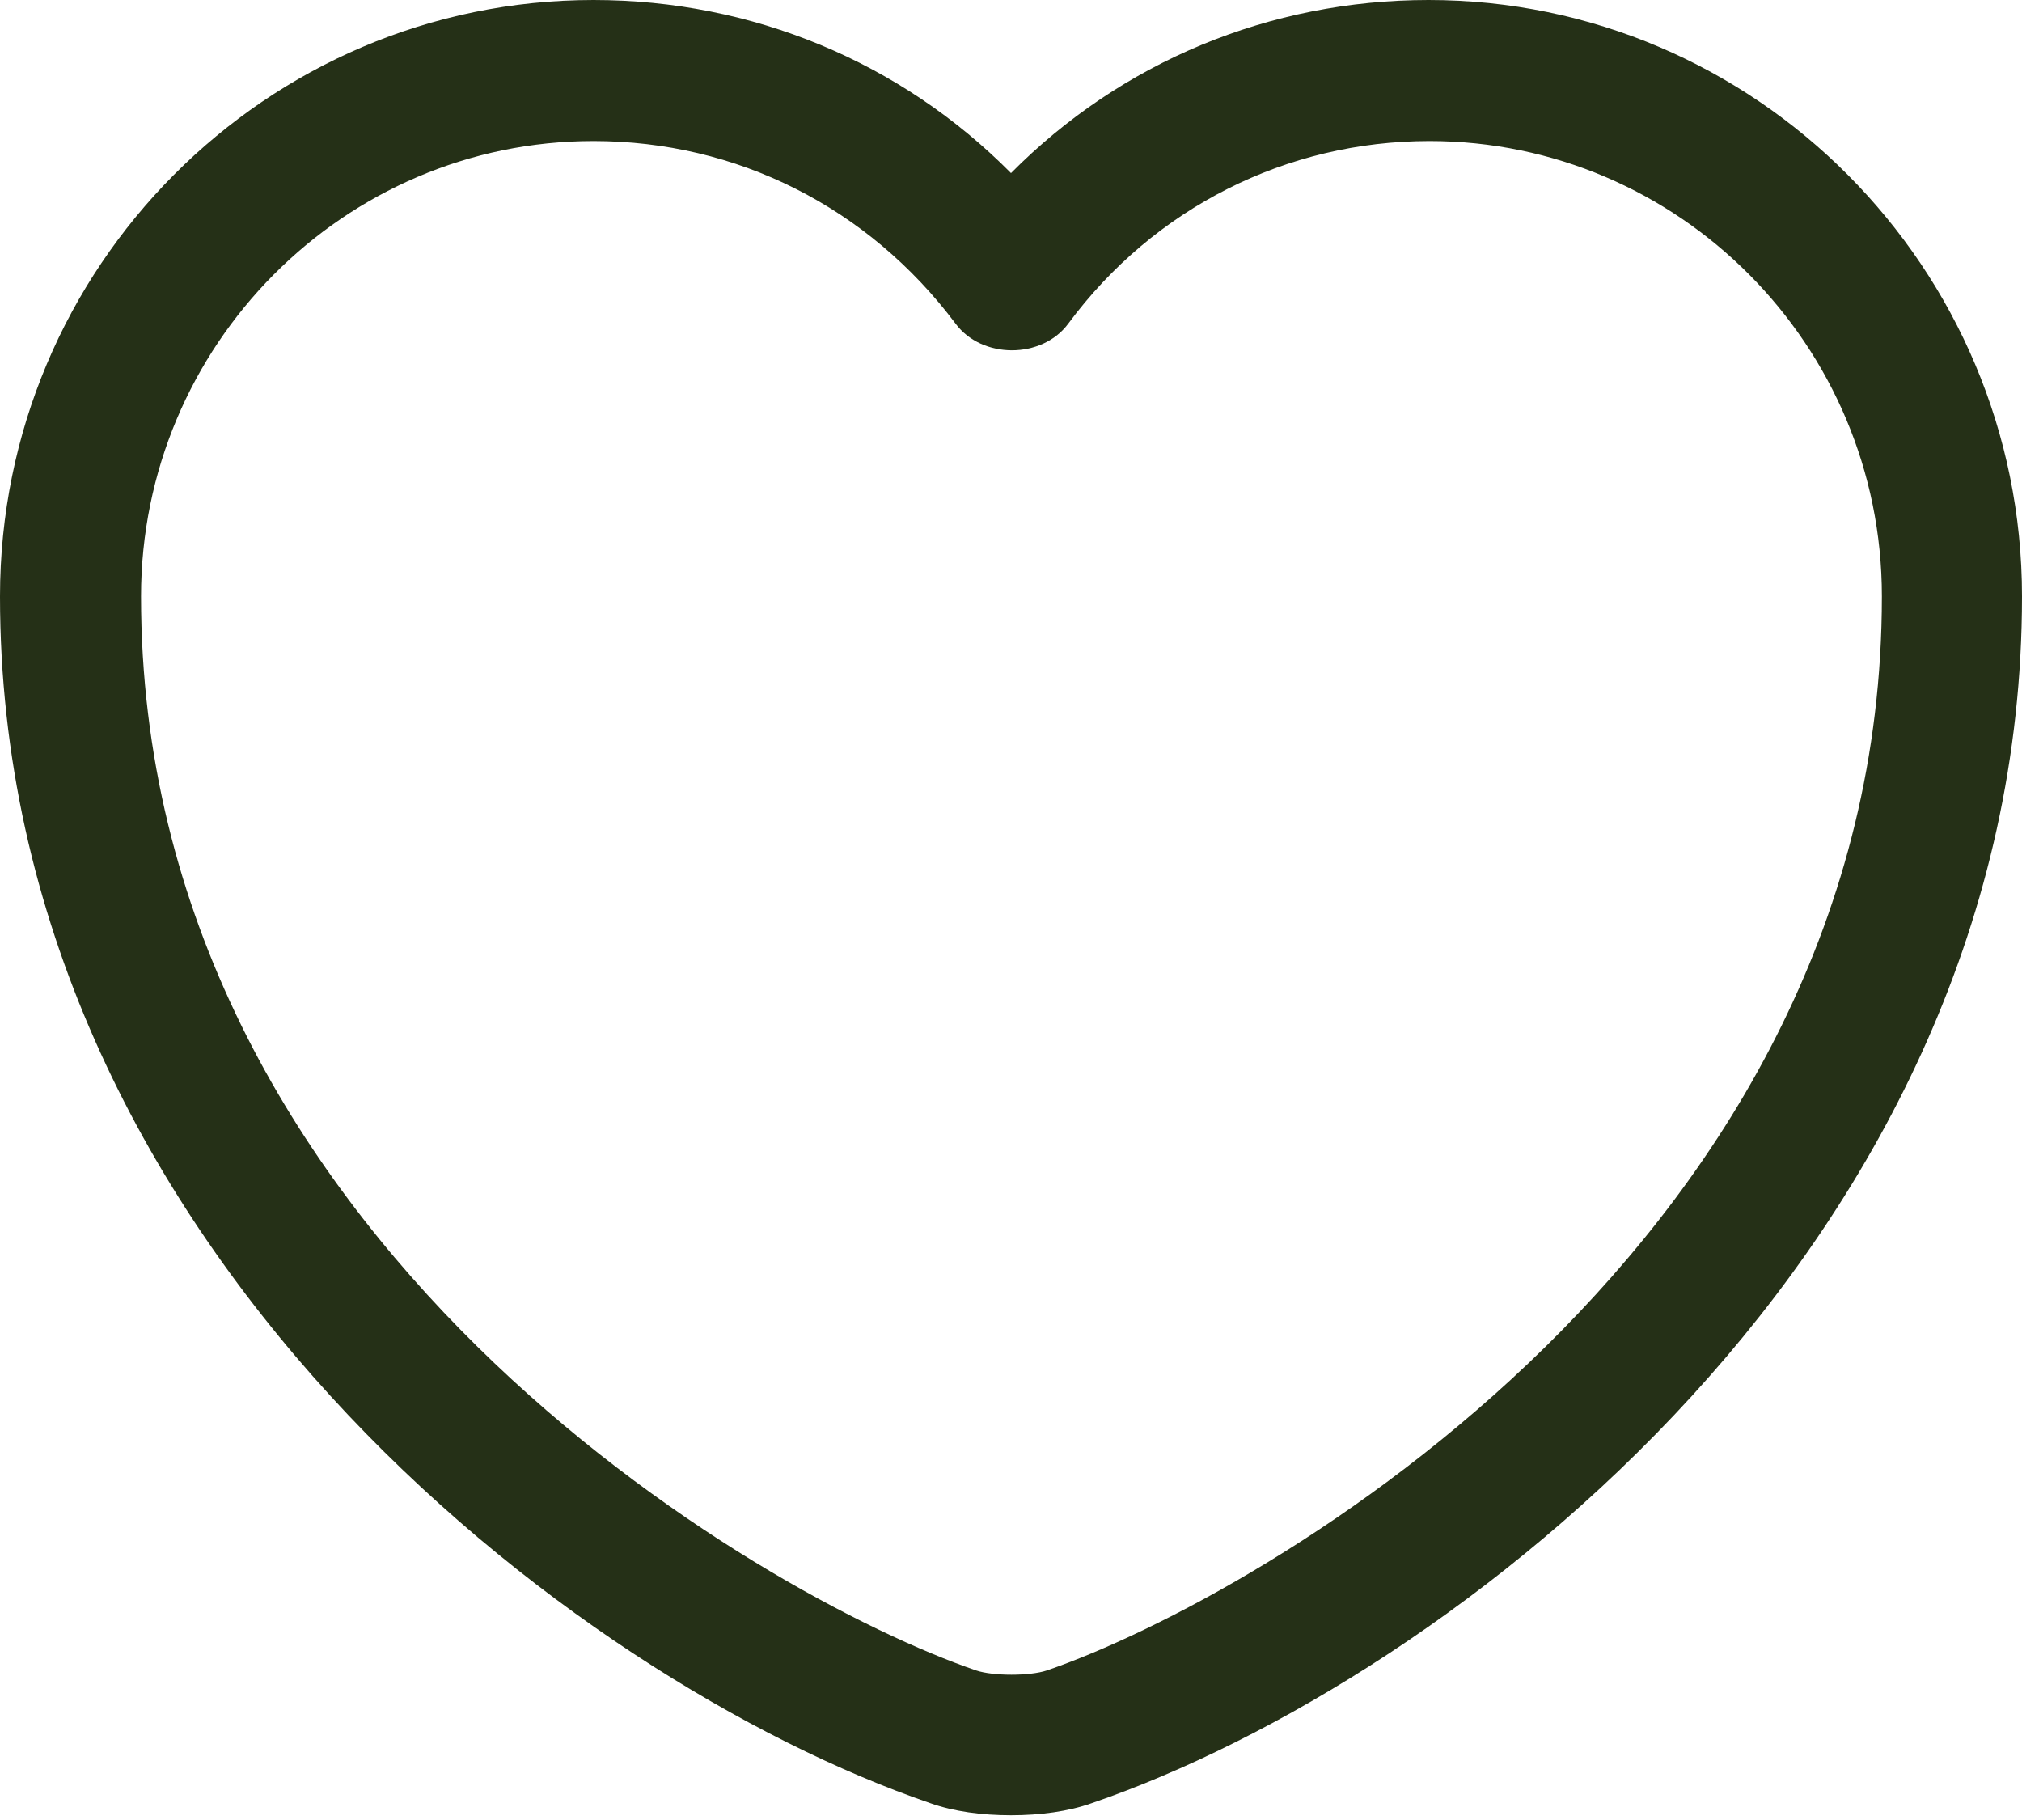
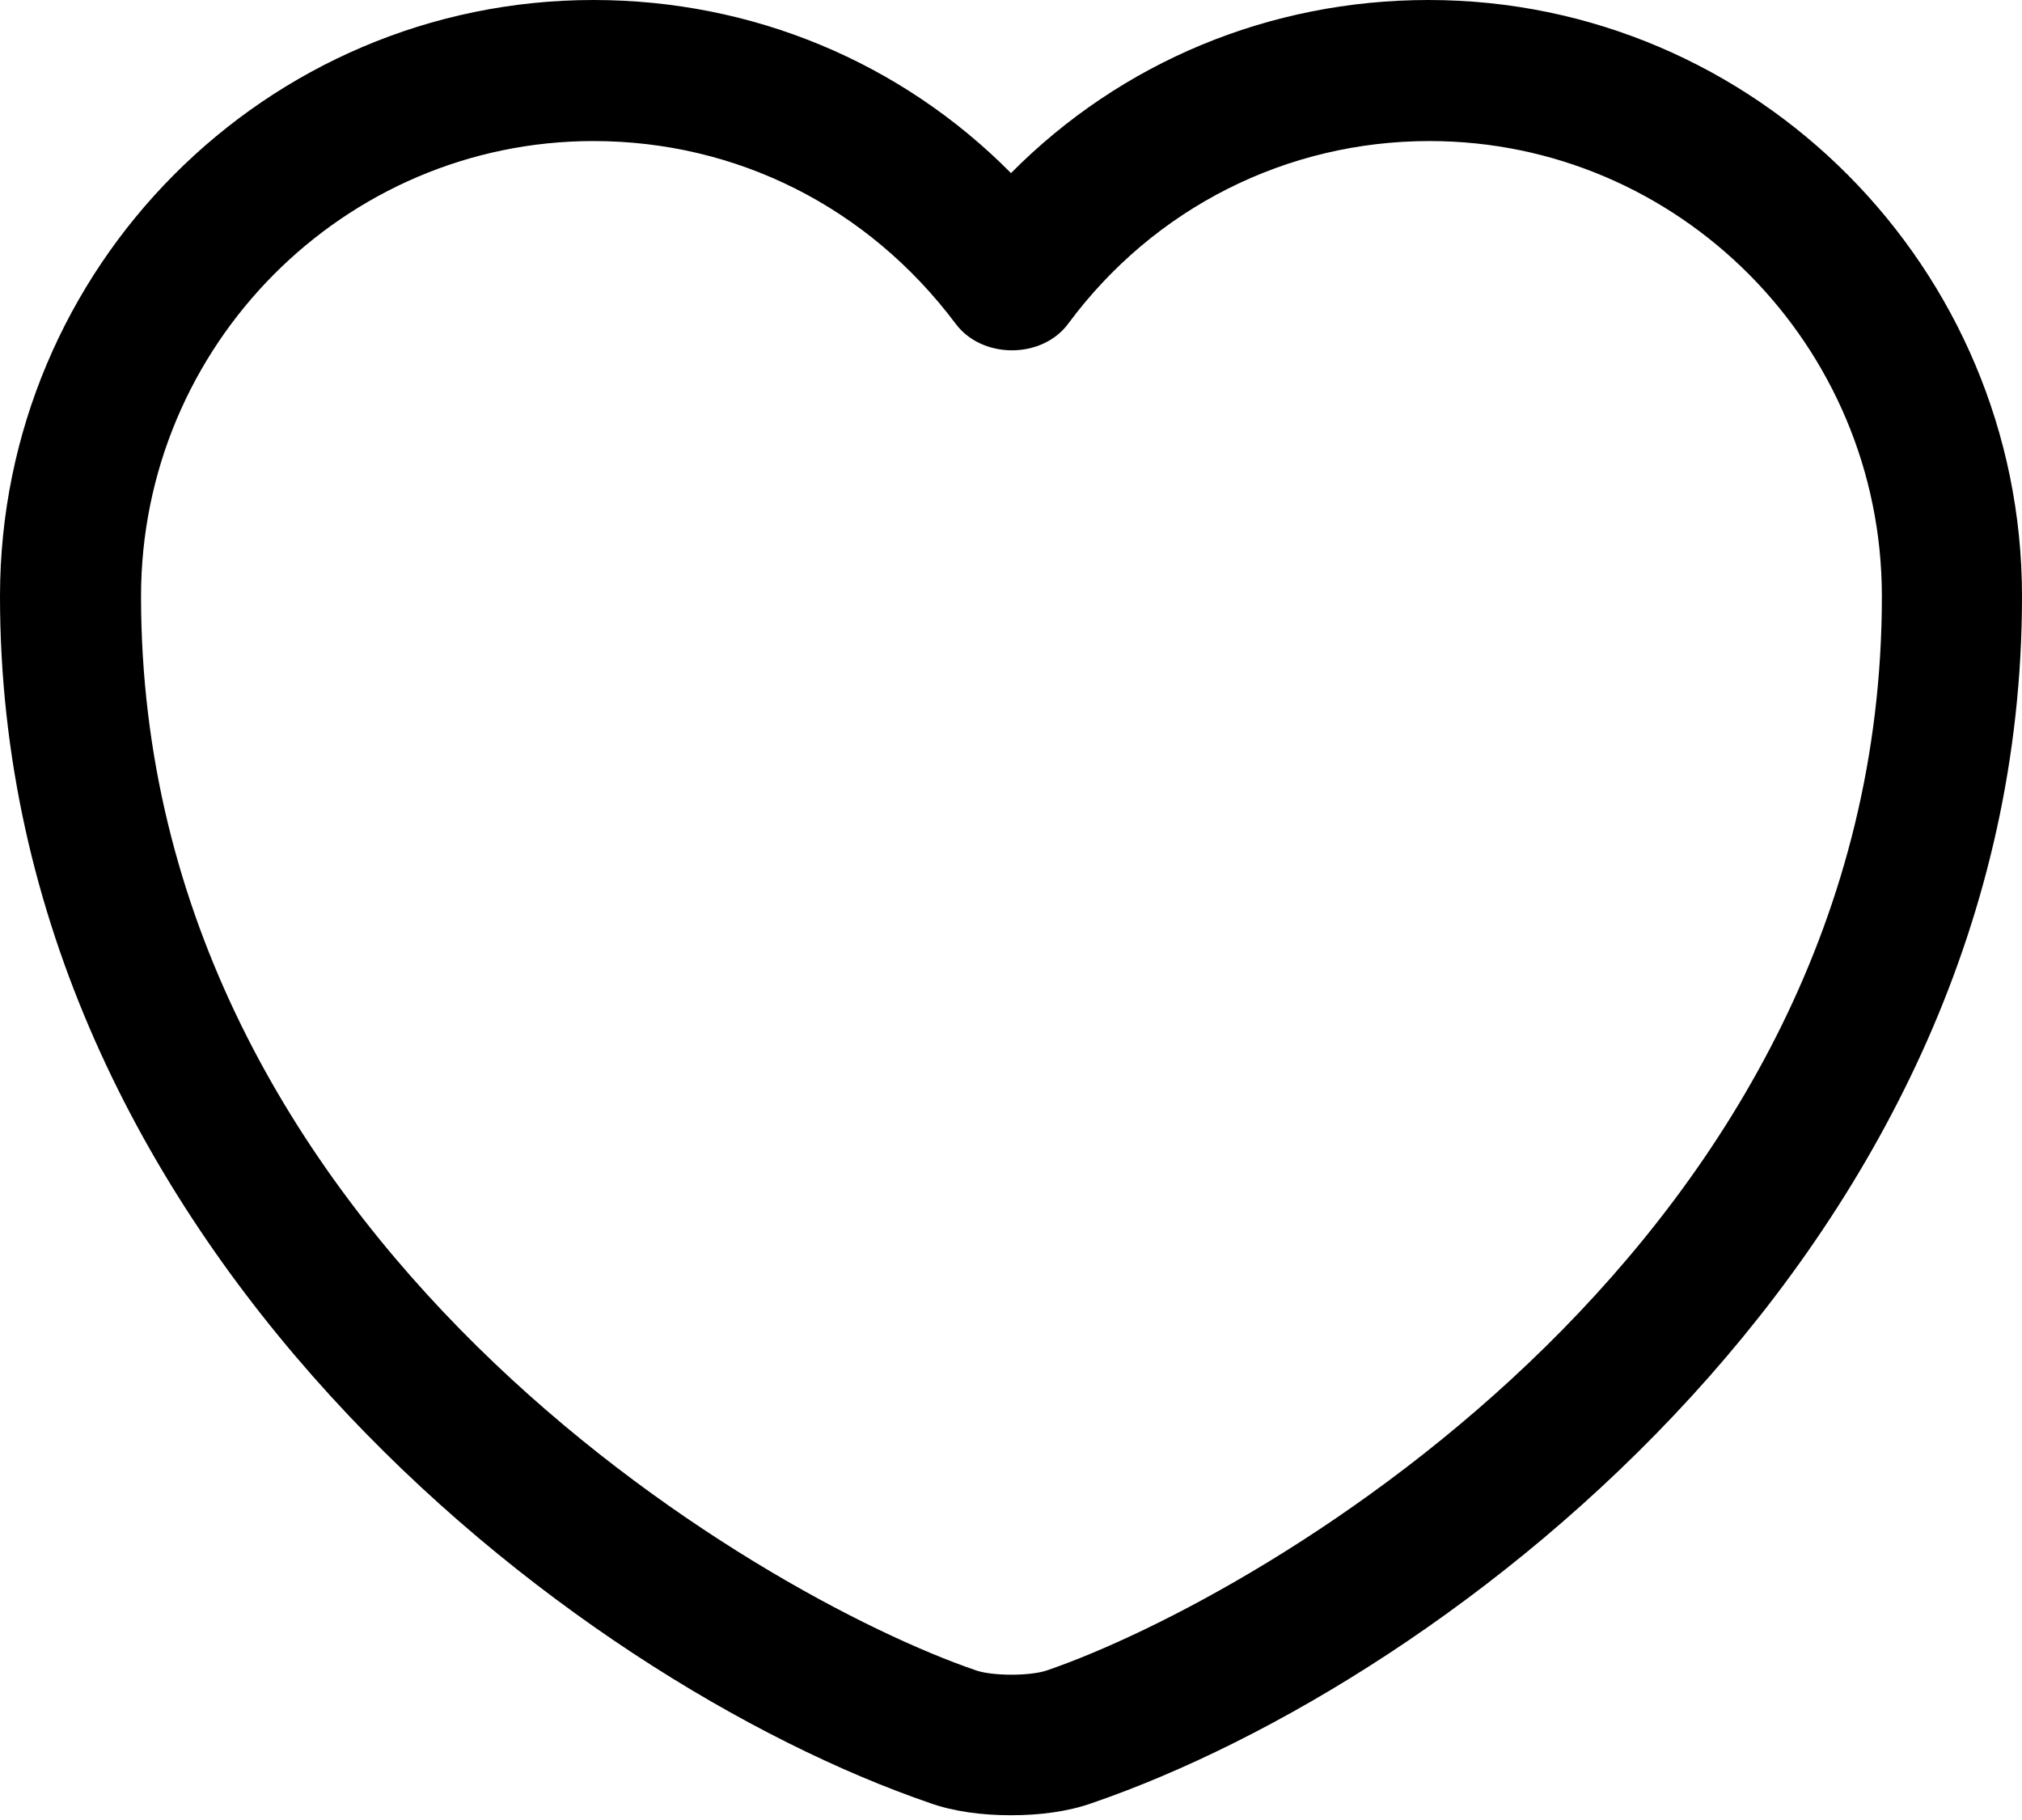
- <svg xmlns="http://www.w3.org/2000/svg" width="20" height="18" viewBox="0 0 20 18" fill="none">
-   <path d="M10 17.953C9.712 17.953 9.433 17.916 9.2 17.833C5.647 16.614 0 12.288 0 5.898C0 2.642 2.633 0 5.87 0C7.442 0 8.912 0.614 10 1.712C11.088 0.614 12.558 0 14.13 0C17.367 0 20 2.651 20 5.898C20 12.298 14.354 16.614 10.8 17.833C10.567 17.916 10.288 17.953 10 17.953ZM5.87 1.395C3.405 1.395 1.395 3.414 1.395 5.898C1.395 12.251 7.507 15.786 9.656 16.521C9.823 16.577 10.186 16.577 10.354 16.521C12.493 15.786 18.614 12.261 18.614 5.898C18.614 3.414 16.605 1.395 14.139 1.395C12.726 1.395 11.414 2.056 10.567 3.2C10.307 3.553 9.712 3.553 9.451 3.2C8.586 2.047 7.284 1.395 5.87 1.395Z" fill="#253017" />
+ <svg xmlns="http://www.w3.org/2000/svg" width="20" height="18" viewBox="0 0 20 18">
+   <path d="M10 17.953C9.712 17.953 9.433 17.916 9.2 17.833C5.647 16.614 0 12.288 0 5.898C0 2.642 2.633 0 5.87 0C7.442 0 8.912 0.614 10 1.712C11.088 0.614 12.558 0 14.13 0C17.367 0 20 2.651 20 5.898C20 12.298 14.354 16.614 10.8 17.833C10.567 17.916 10.288 17.953 10 17.953ZM5.87 1.395C3.405 1.395 1.395 3.414 1.395 5.898C1.395 12.251 7.507 15.786 9.656 16.521C9.823 16.577 10.186 16.577 10.354 16.521C12.493 15.786 18.614 12.261 18.614 5.898C18.614 3.414 16.605 1.395 14.139 1.395C12.726 1.395 11.414 2.056 10.567 3.2C10.307 3.553 9.712 3.553 9.451 3.2C8.586 2.047 7.284 1.395 5.87 1.395Z" fill="currentColor" />
</svg>
